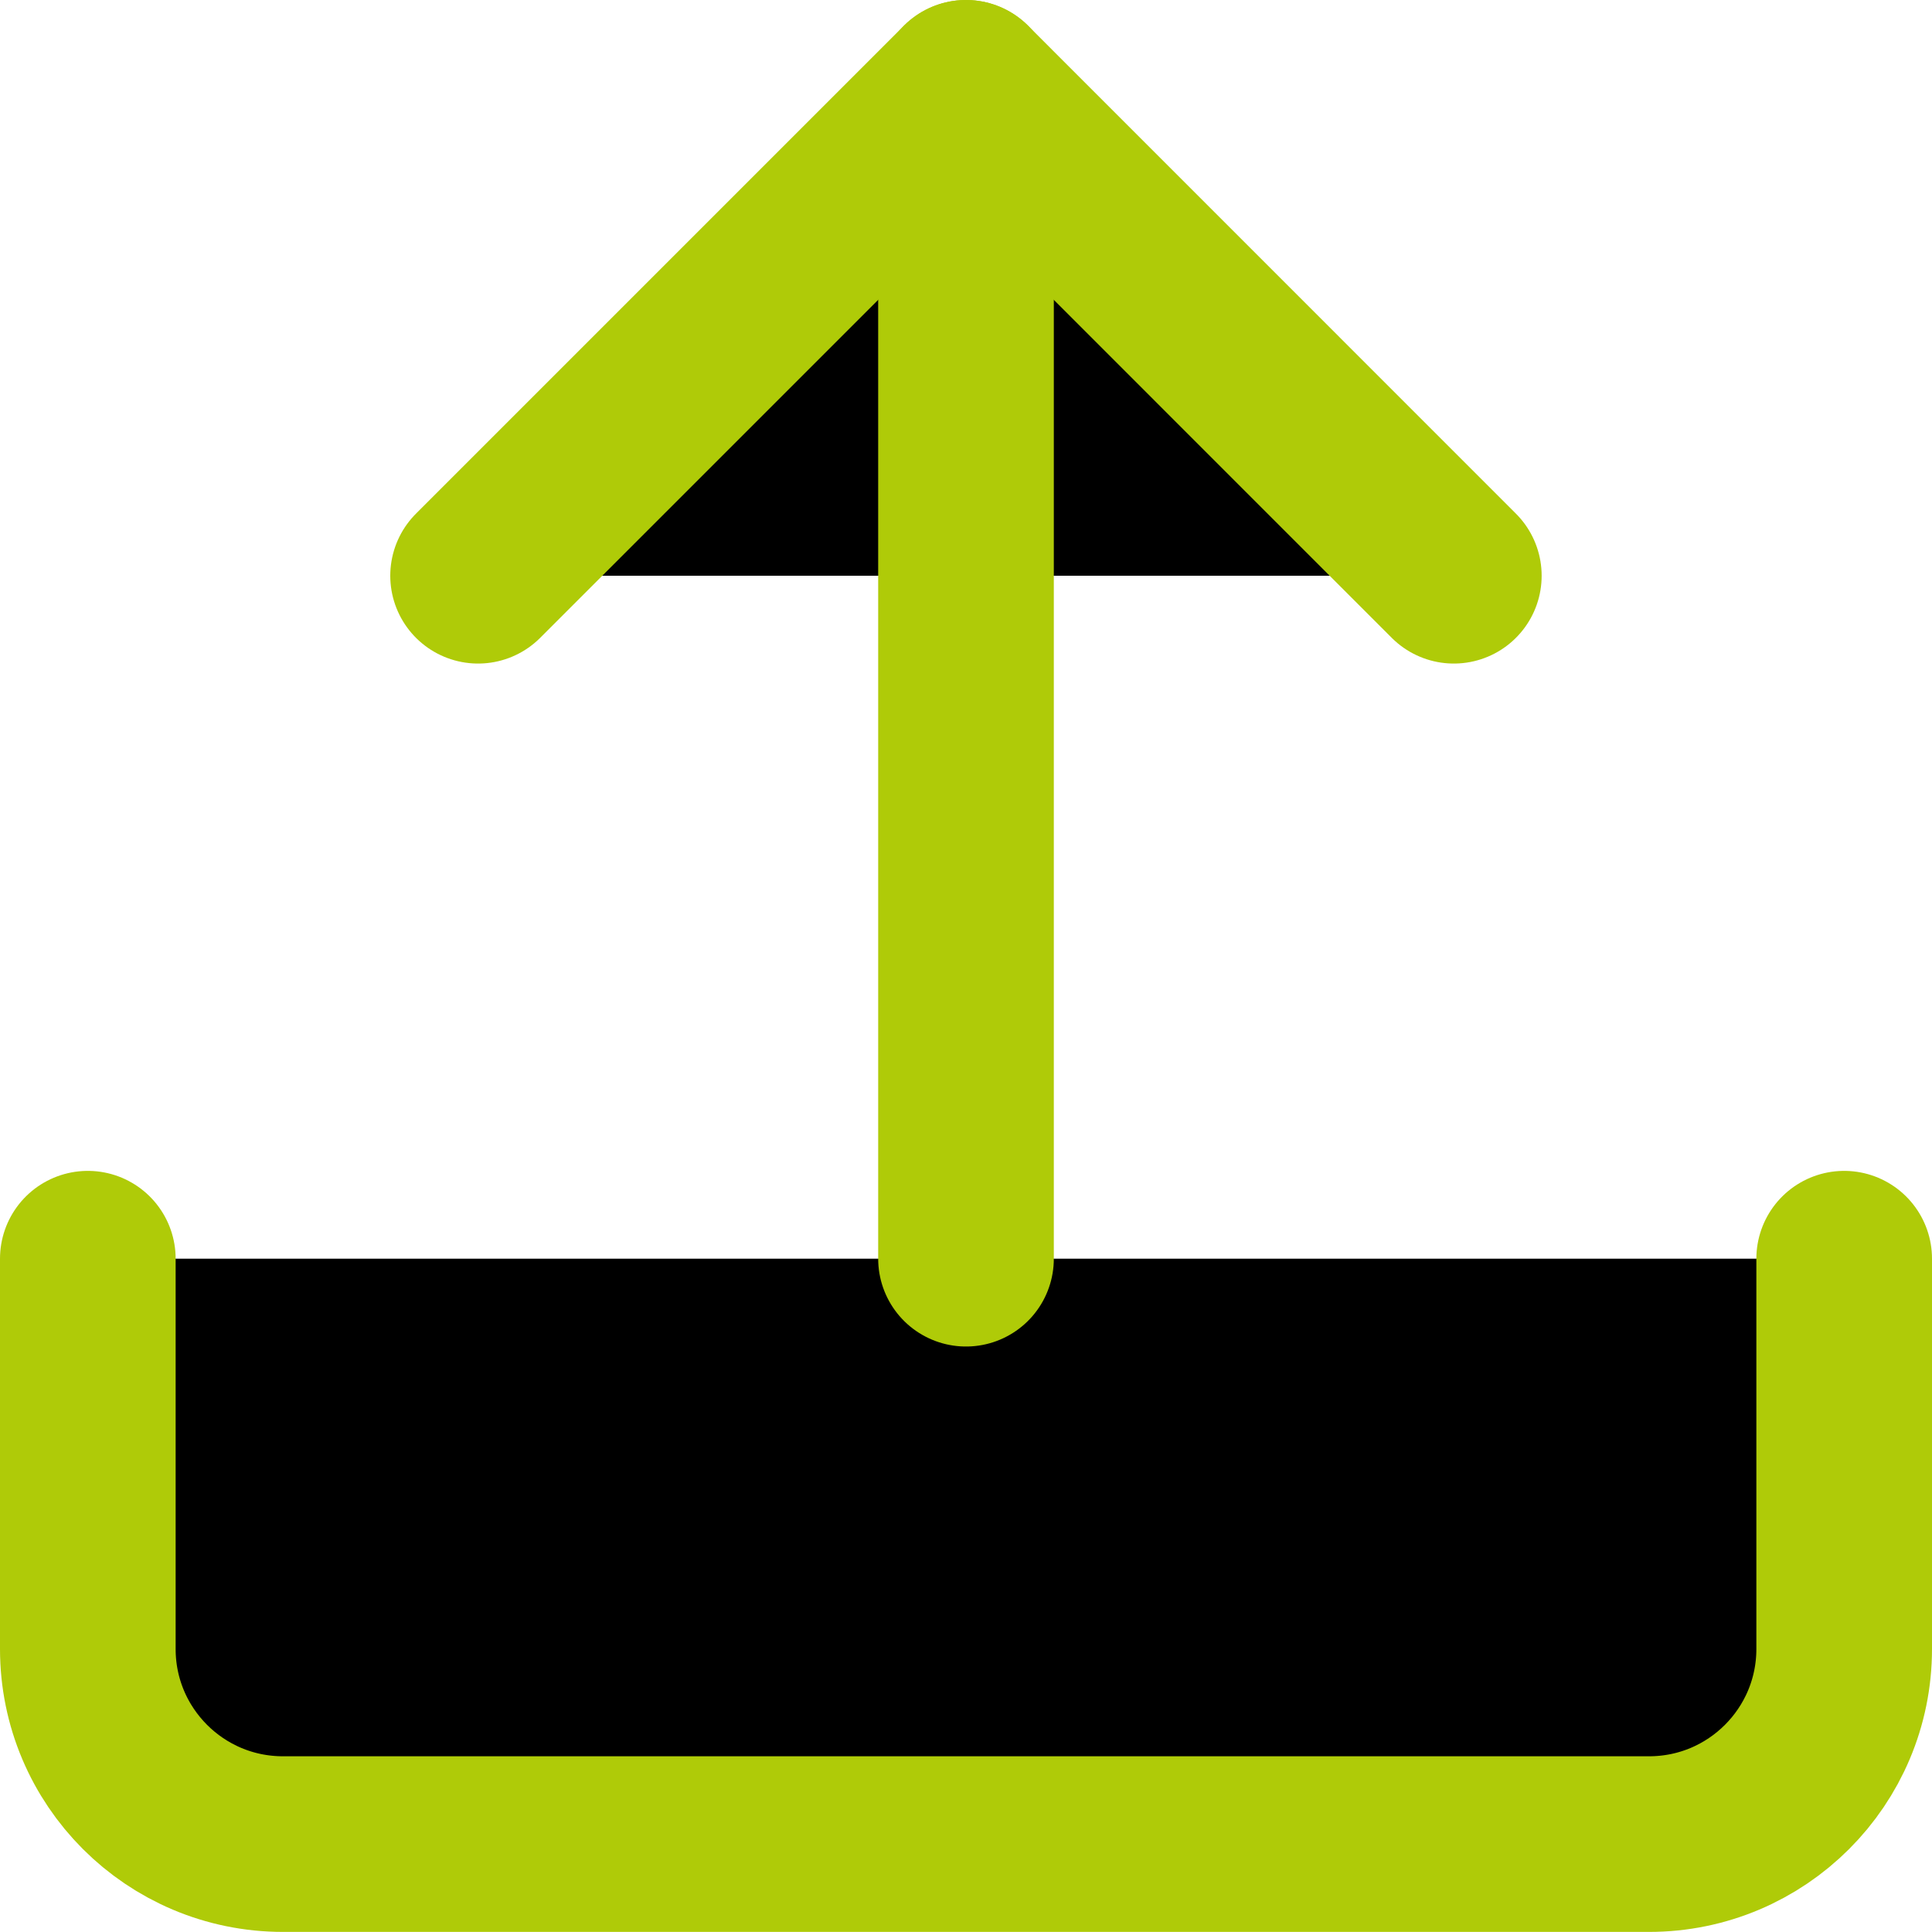
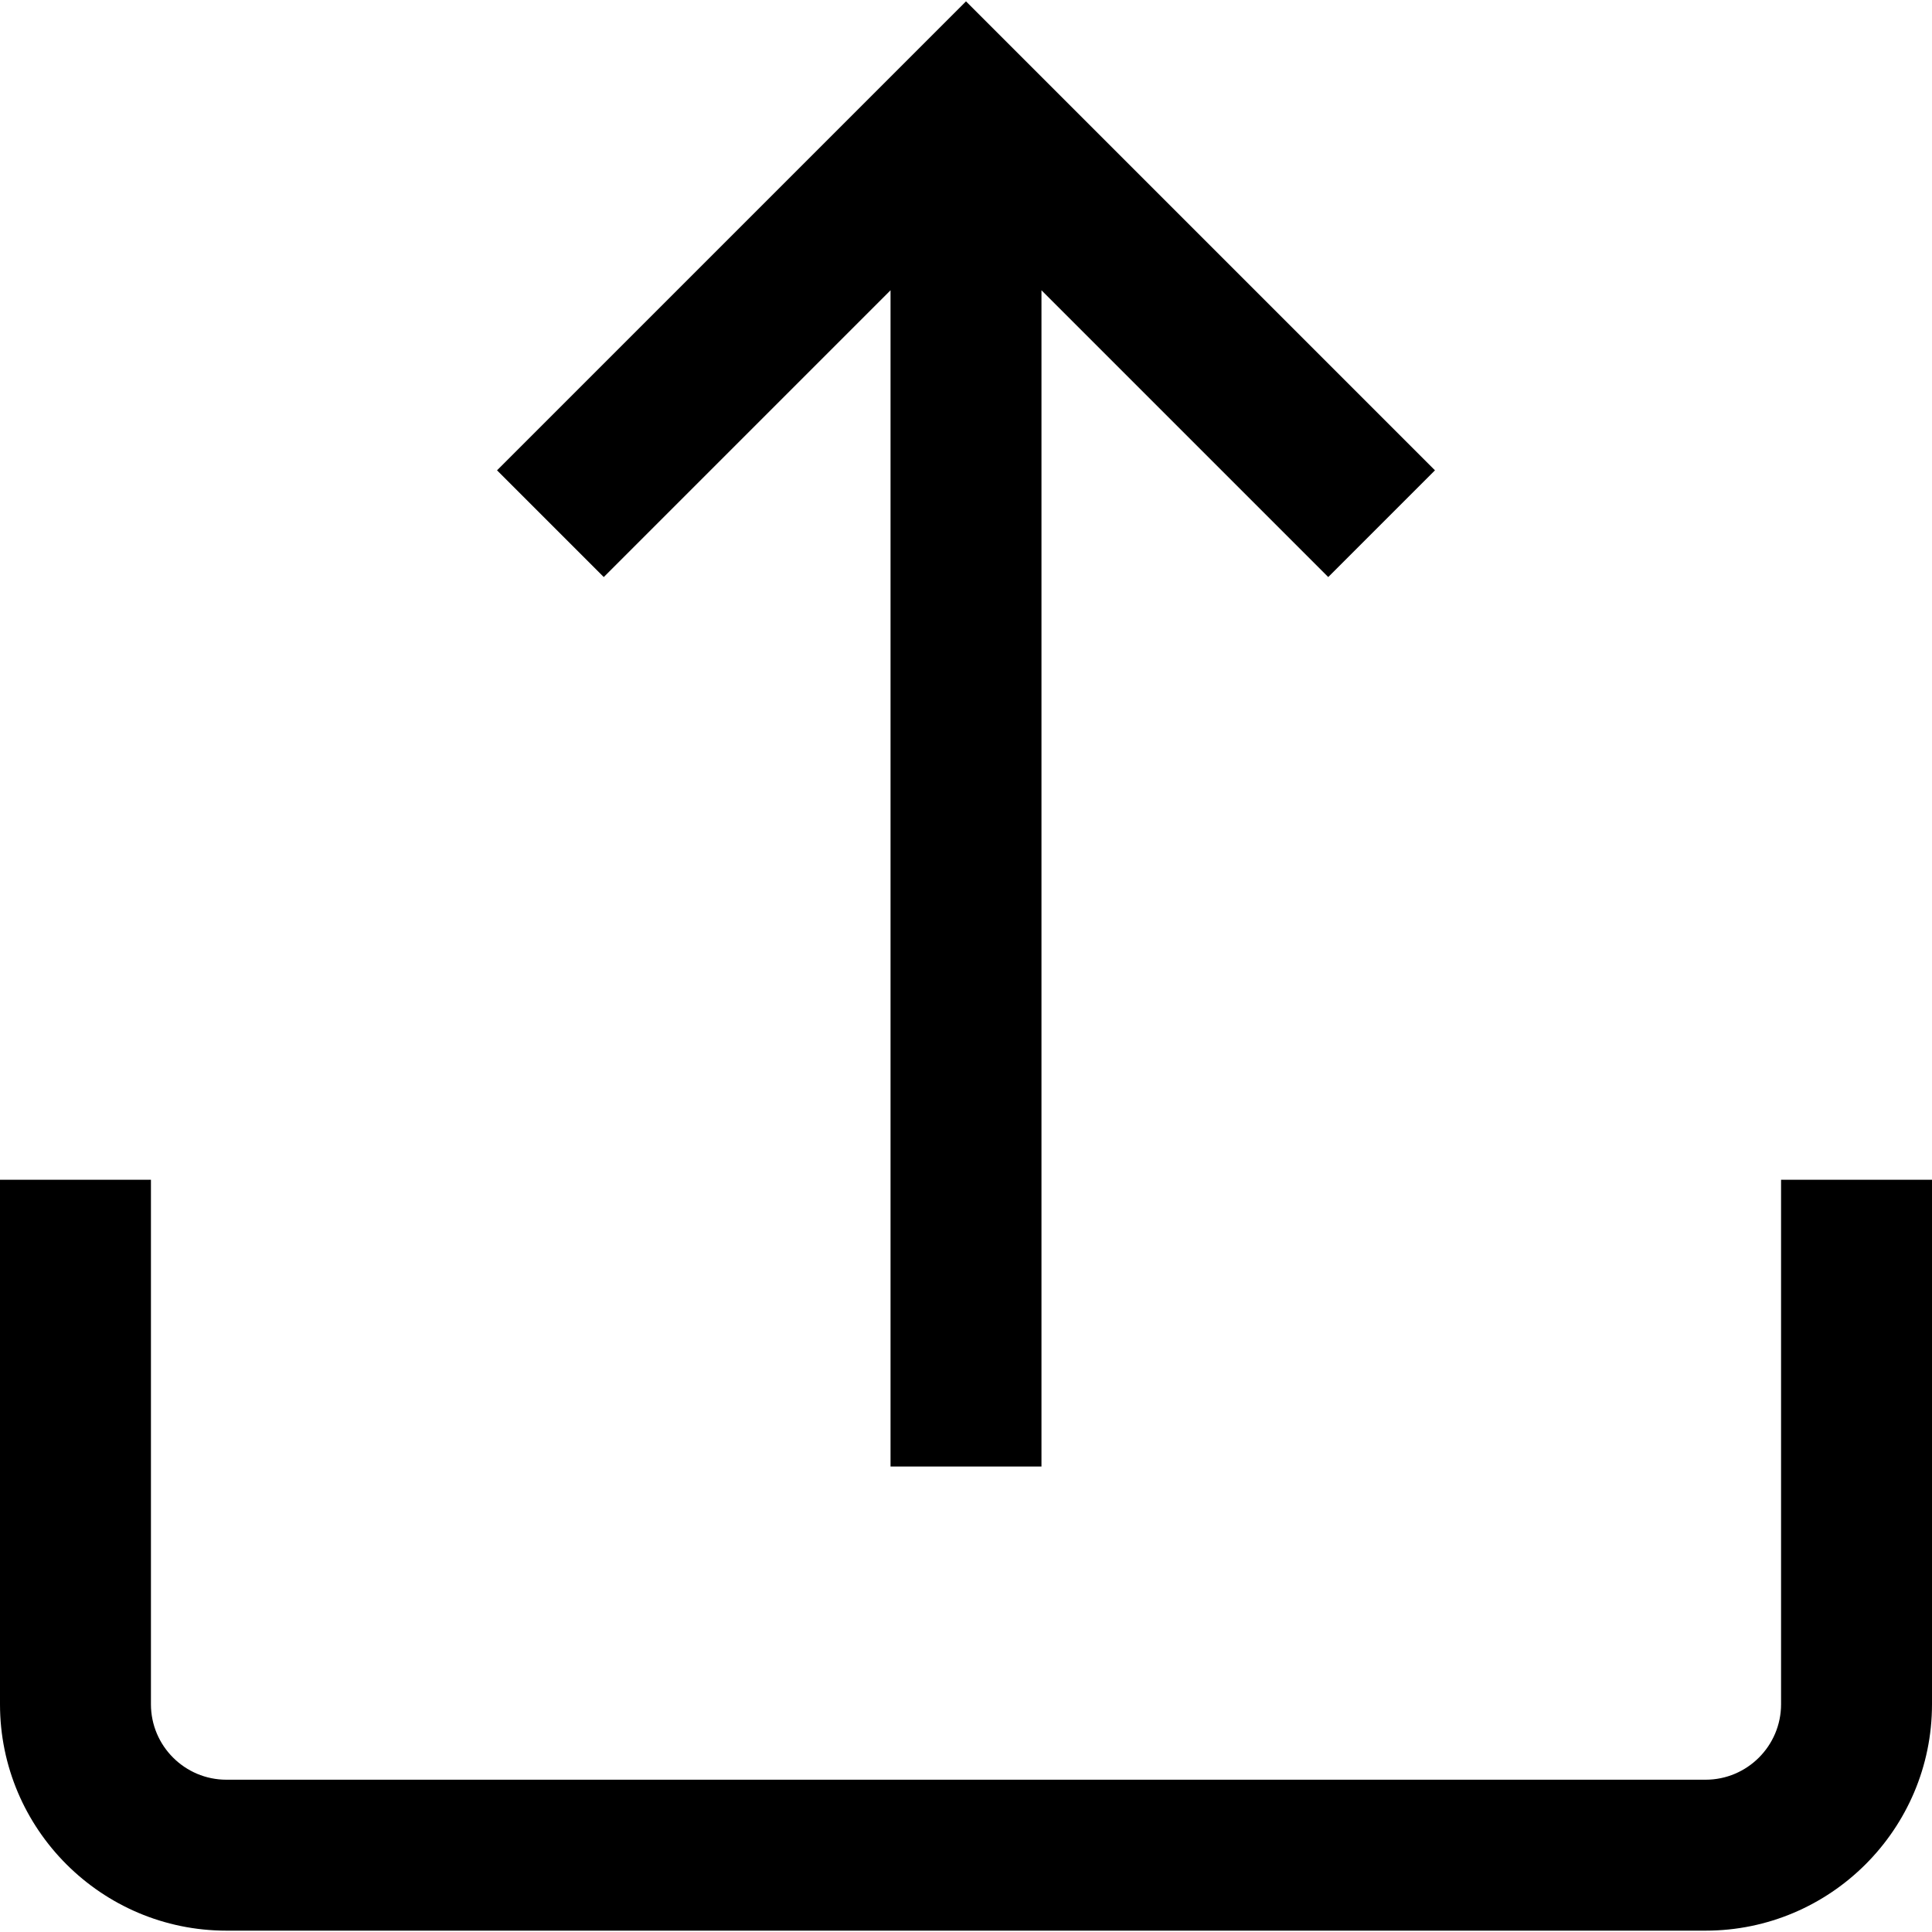
- <svg xmlns="http://www.w3.org/2000/svg" width="22" height="22" viewBox="0 0 22 22">
-   <g id="upload" transform="translate(-2 -2)">
-     <path id="Контур_4736" data-name="Контур 4736" d="M23,15v4.444a2.222,2.222,0,0,1-2.222,2.222H5.222A2.222,2.222,0,0,1,3,19.444V15" transform="translate(0 1.333)" stroke="#afcb08" stroke-linecap="round" stroke-linejoin="round" stroke-width="2" />
-     <path id="Контур_4737" data-name="Контур 4737" d="M18.111,8.556,12.556,3,7,8.556" transform="translate(0.444 0)" stroke="#afcb08" stroke-linecap="round" stroke-linejoin="round" stroke-width="2" />
-     <line id="Линия_24" data-name="Линия 24" y2="13.333" transform="translate(13 3)" stroke="#afcb08" stroke-linecap="round" stroke-linejoin="round" stroke-width="2" />
+ <svg xmlns="http://www.w3.org/2000/svg" version="1.1" id="Capa_1" x="0px" y="0px" viewBox="0 0 512 512" xml:space="preserve">
+   <g>
+     <g>
+       <path d="M472,312.642v139c0,11.028-8.972,20-20,20H60c-11.028,0-20-8.972-20-20v-139H0v139c0,33.084,26.916,60,60,60h392    c33.084,0,60-26.916,60-60v-139H472z" />
+     </g>
  </g>
+   <g>
+     <g>
+       <polygon points="256,0.358 131.716,124.642 160,152.926 236,76.926 236,388.642 276,388.642 276,76.926 352,152.926     380.284,124.642   " />
+     </g>
+   </g>
+   <g>
+ </g>
+   <g>
+ </g>
+   <g>
+ </g>
+   <g>
+ </g>
+   <g>
+ </g>
+   <g>
+ </g>
+   <g>
+ </g>
+   <g>
+ </g>
+   <g>
+ </g>
+   <g>
+ </g>
+   <g>
+ </g>
+   <g>
+ </g>
+   <g>
+ </g>
+   <g>
+ </g>
+   <g>
+ </g>
</svg>
